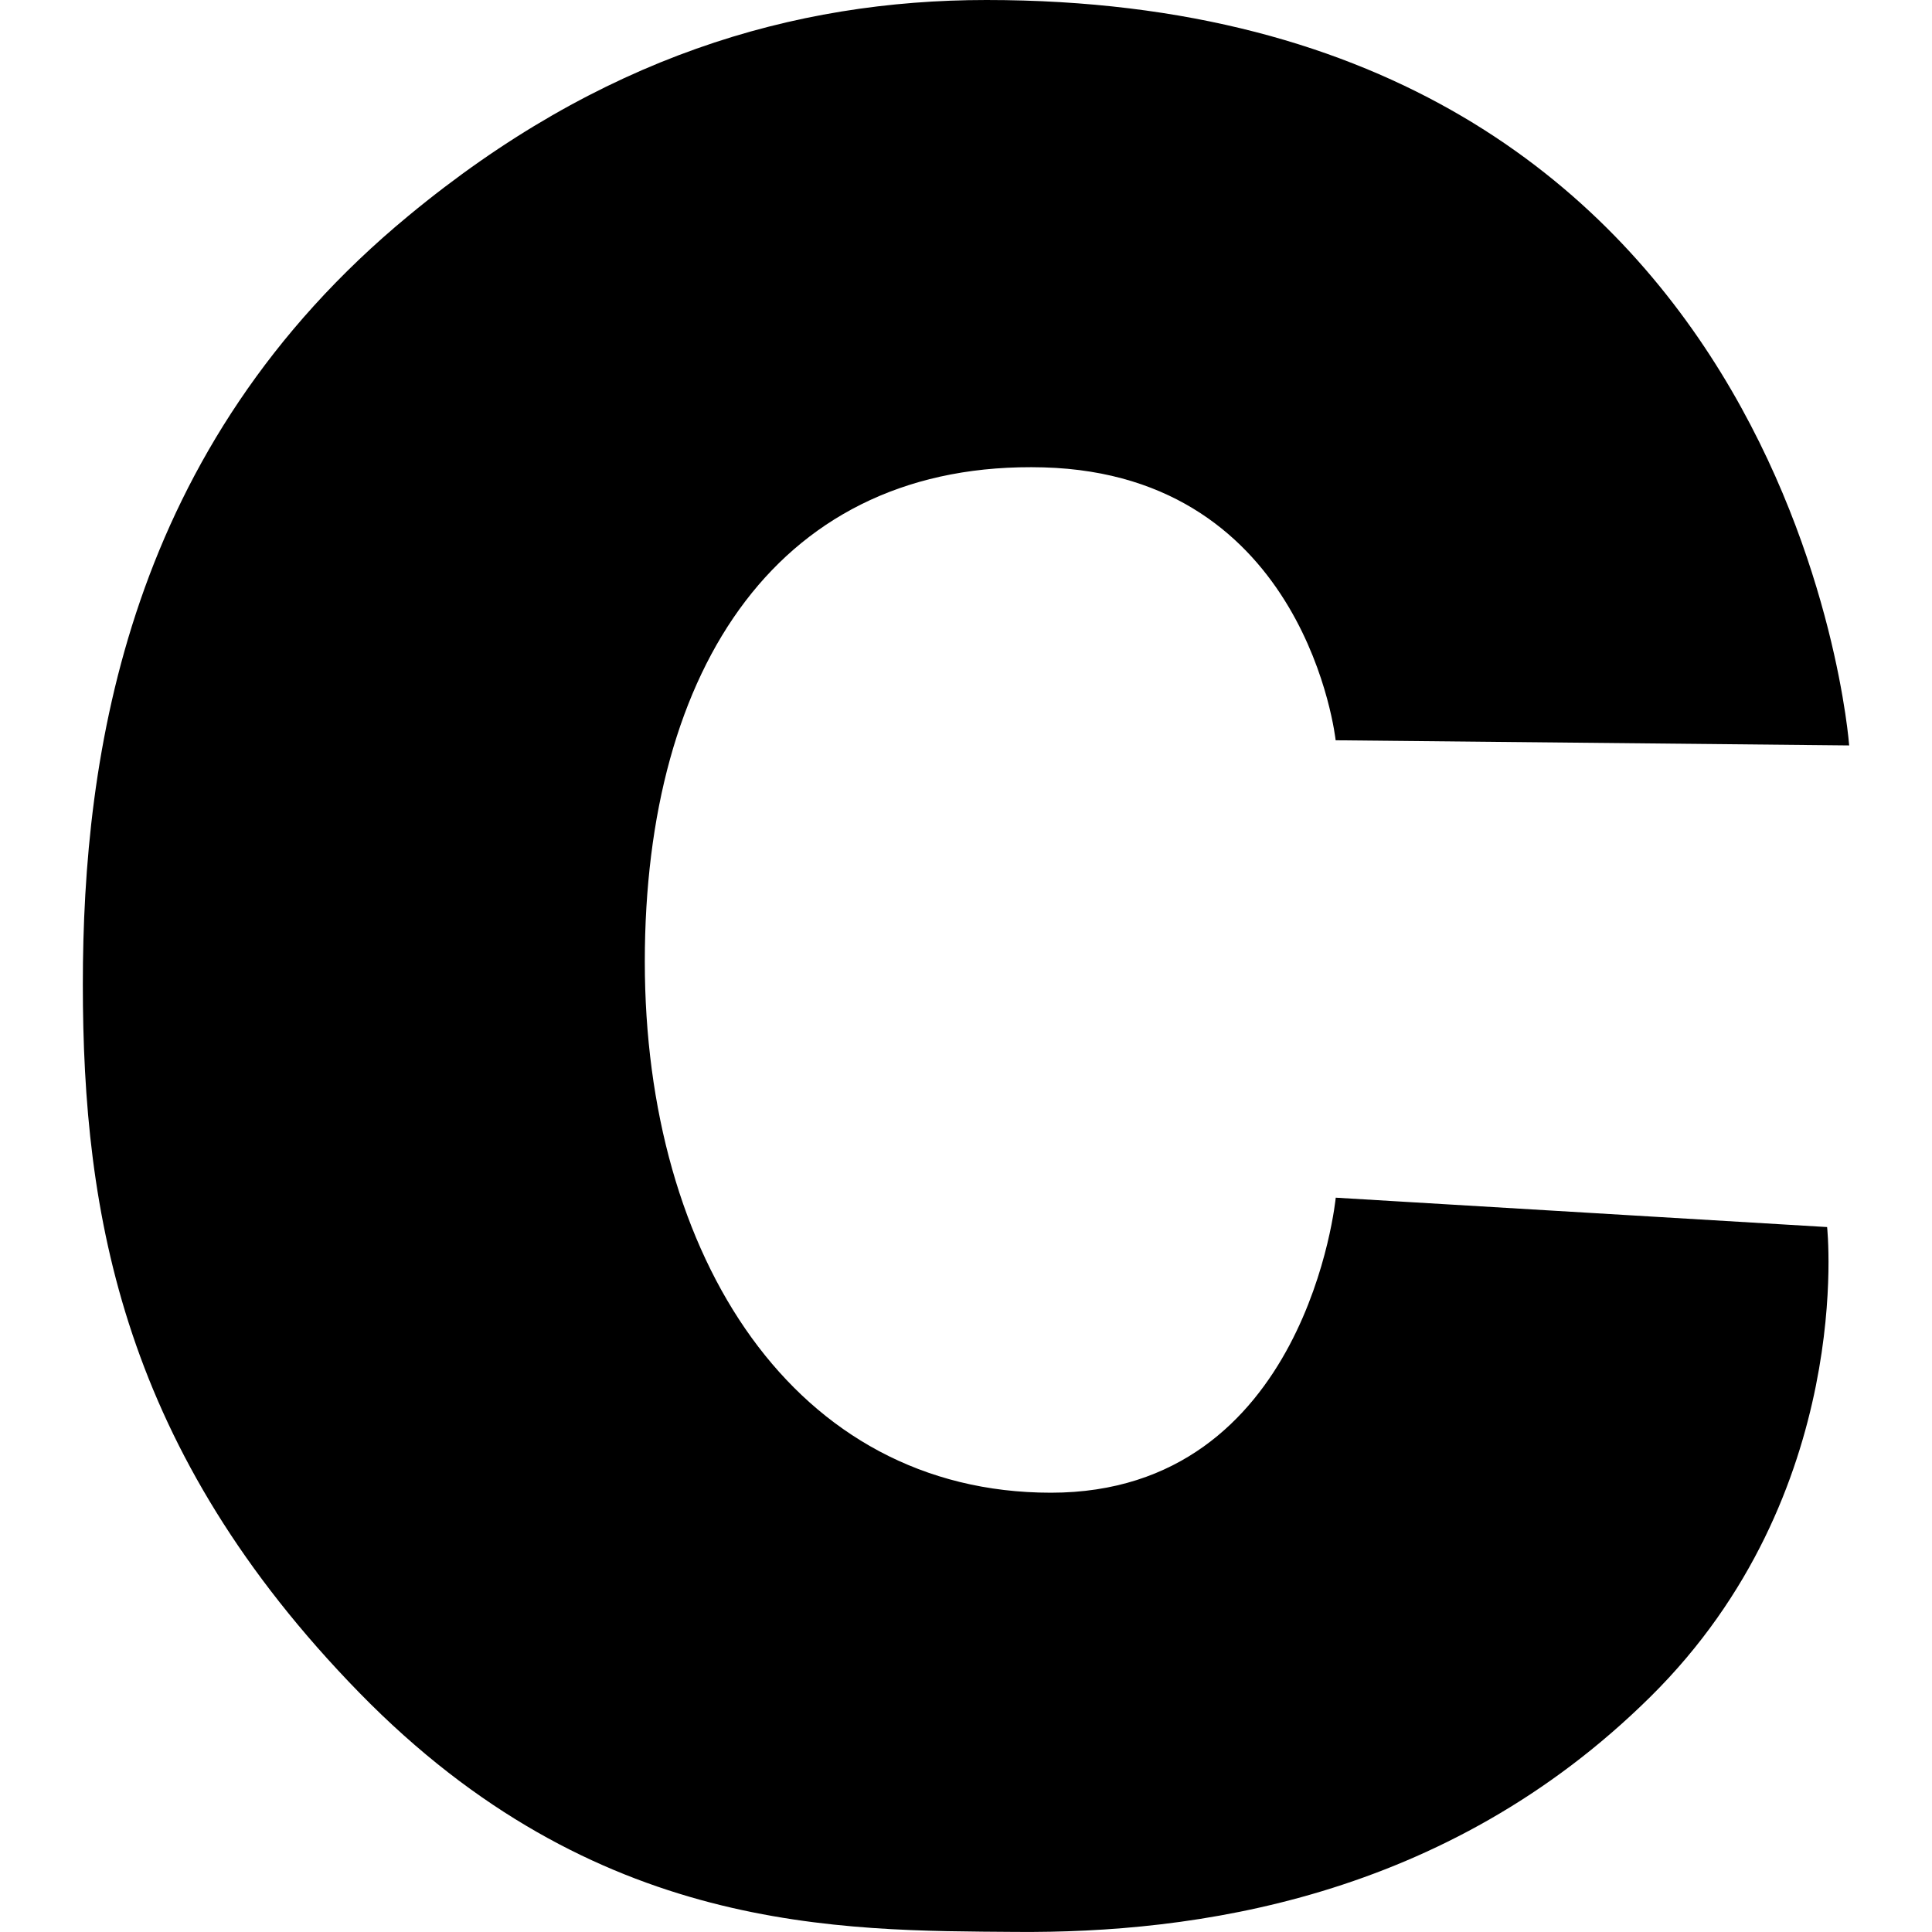
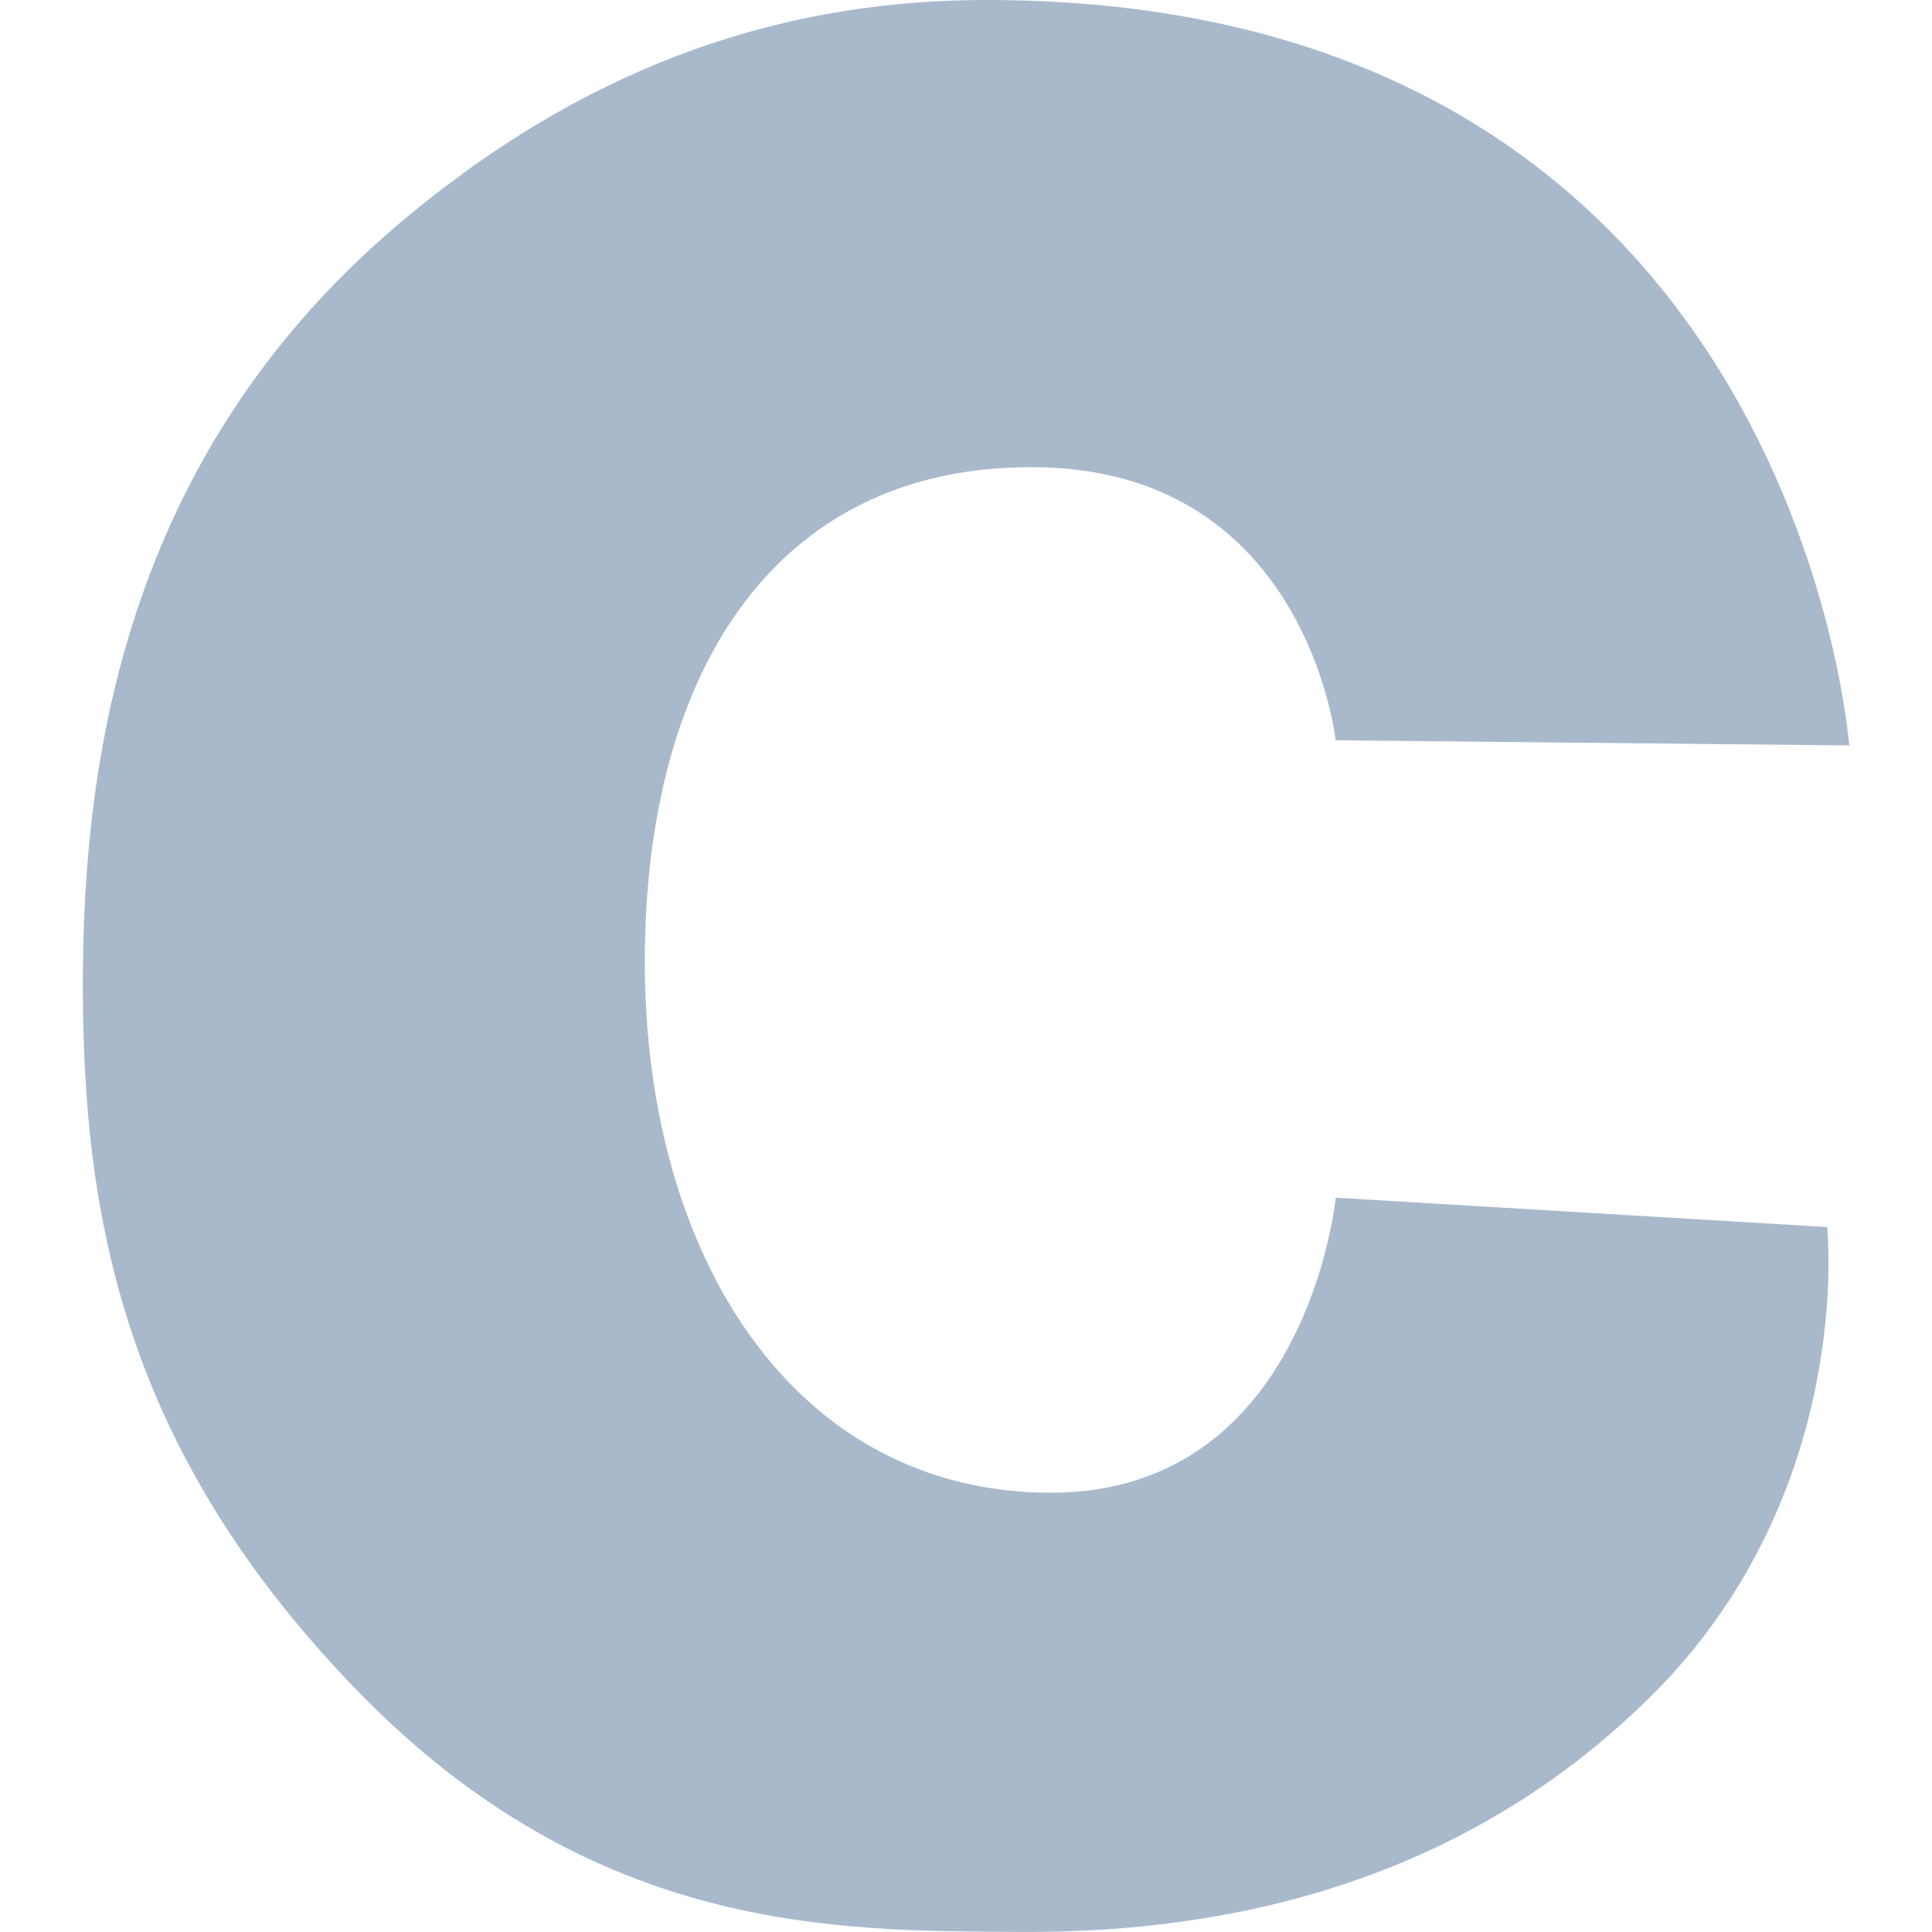
- <svg xmlns="http://www.w3.org/2000/svg" role="img" viewBox="0 0 24 24">
+ <svg xmlns="http://www.w3.org/2000/svg" fill="#A8B9CC" role="img" viewBox="0 0 24 24">
  <path d="M16.592 9.196s-.354-3.298-3.627-3.39c-3.274-.09-4.955 2.474-4.955 6.14 0 3.665 1.858 6.597 5.045 6.597 3.184 0 3.538-3.665 3.538-3.665l6.104.365s.36 3.31-2.196 5.836c-2.552 2.524-5.69 2.937-7.876 2.92-2.19-.017-5.226.034-8.16-2.97-2.938-3.01-3.436-5.93-3.436-8.8 0-2.87.556-6.67 4.047-9.55C7.444.72 9.849 0 12.254 0c10.042 0 10.717 9.26 10.717 9.26z" />
</svg>
